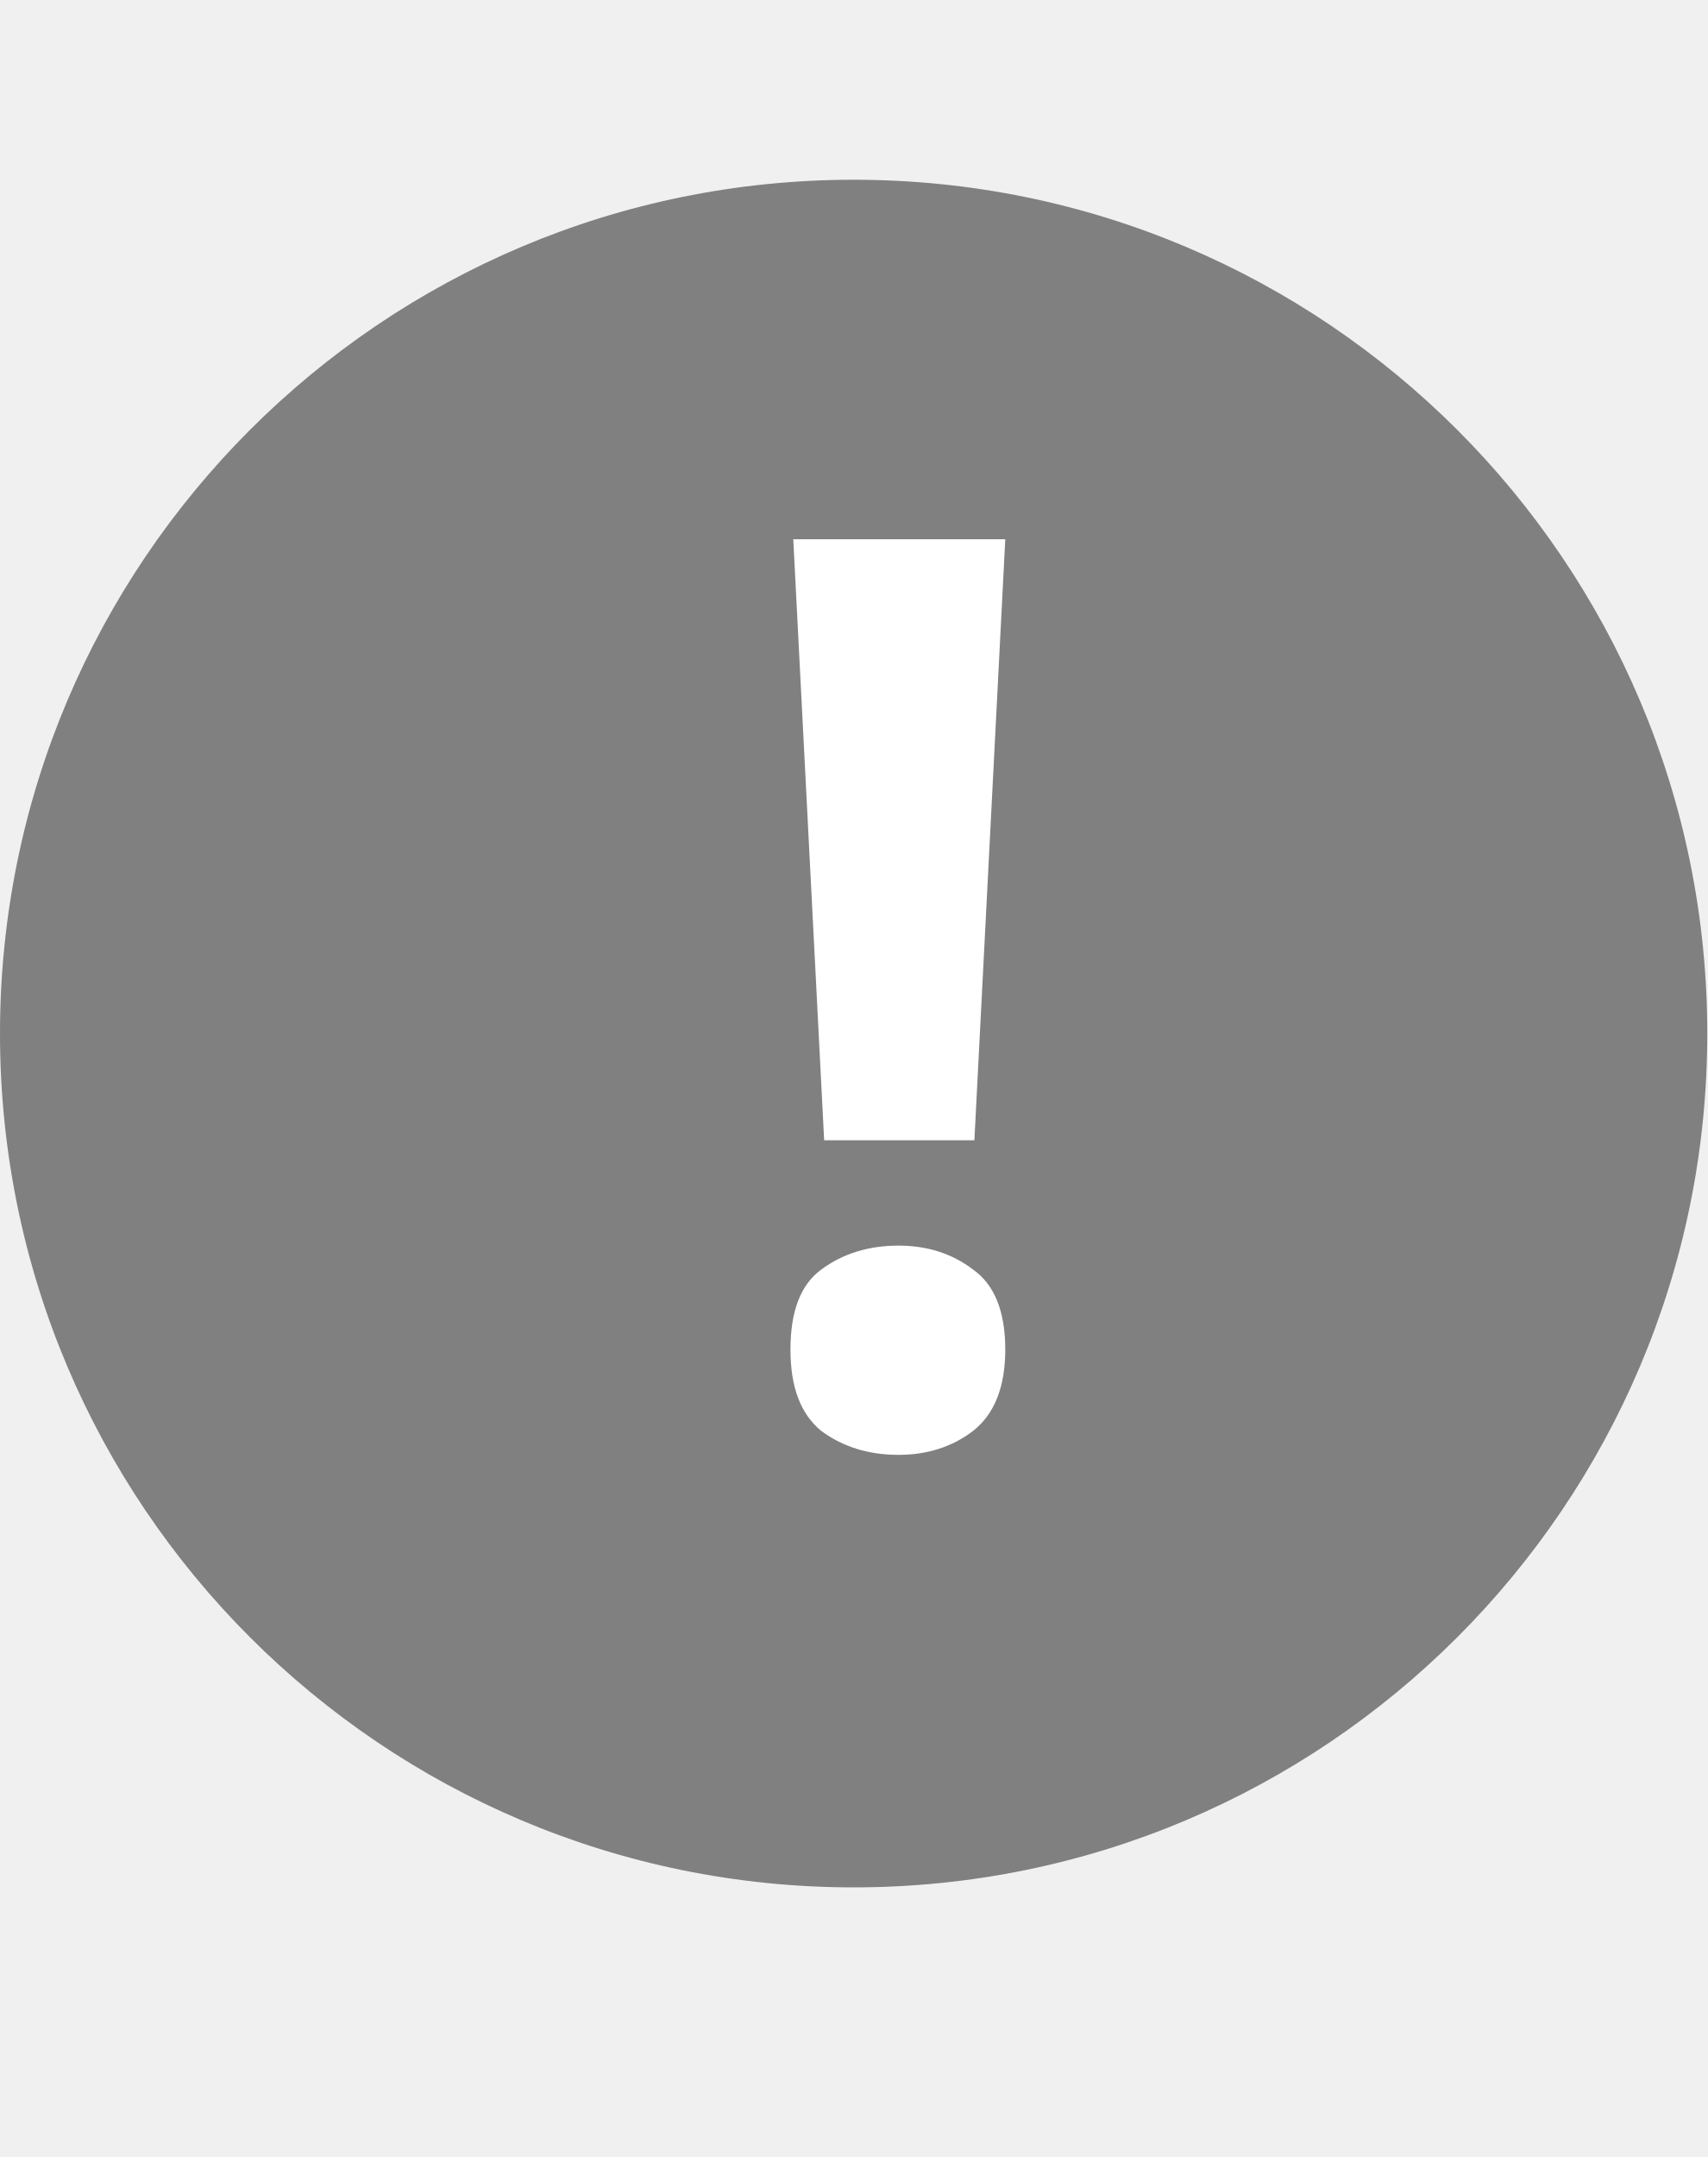
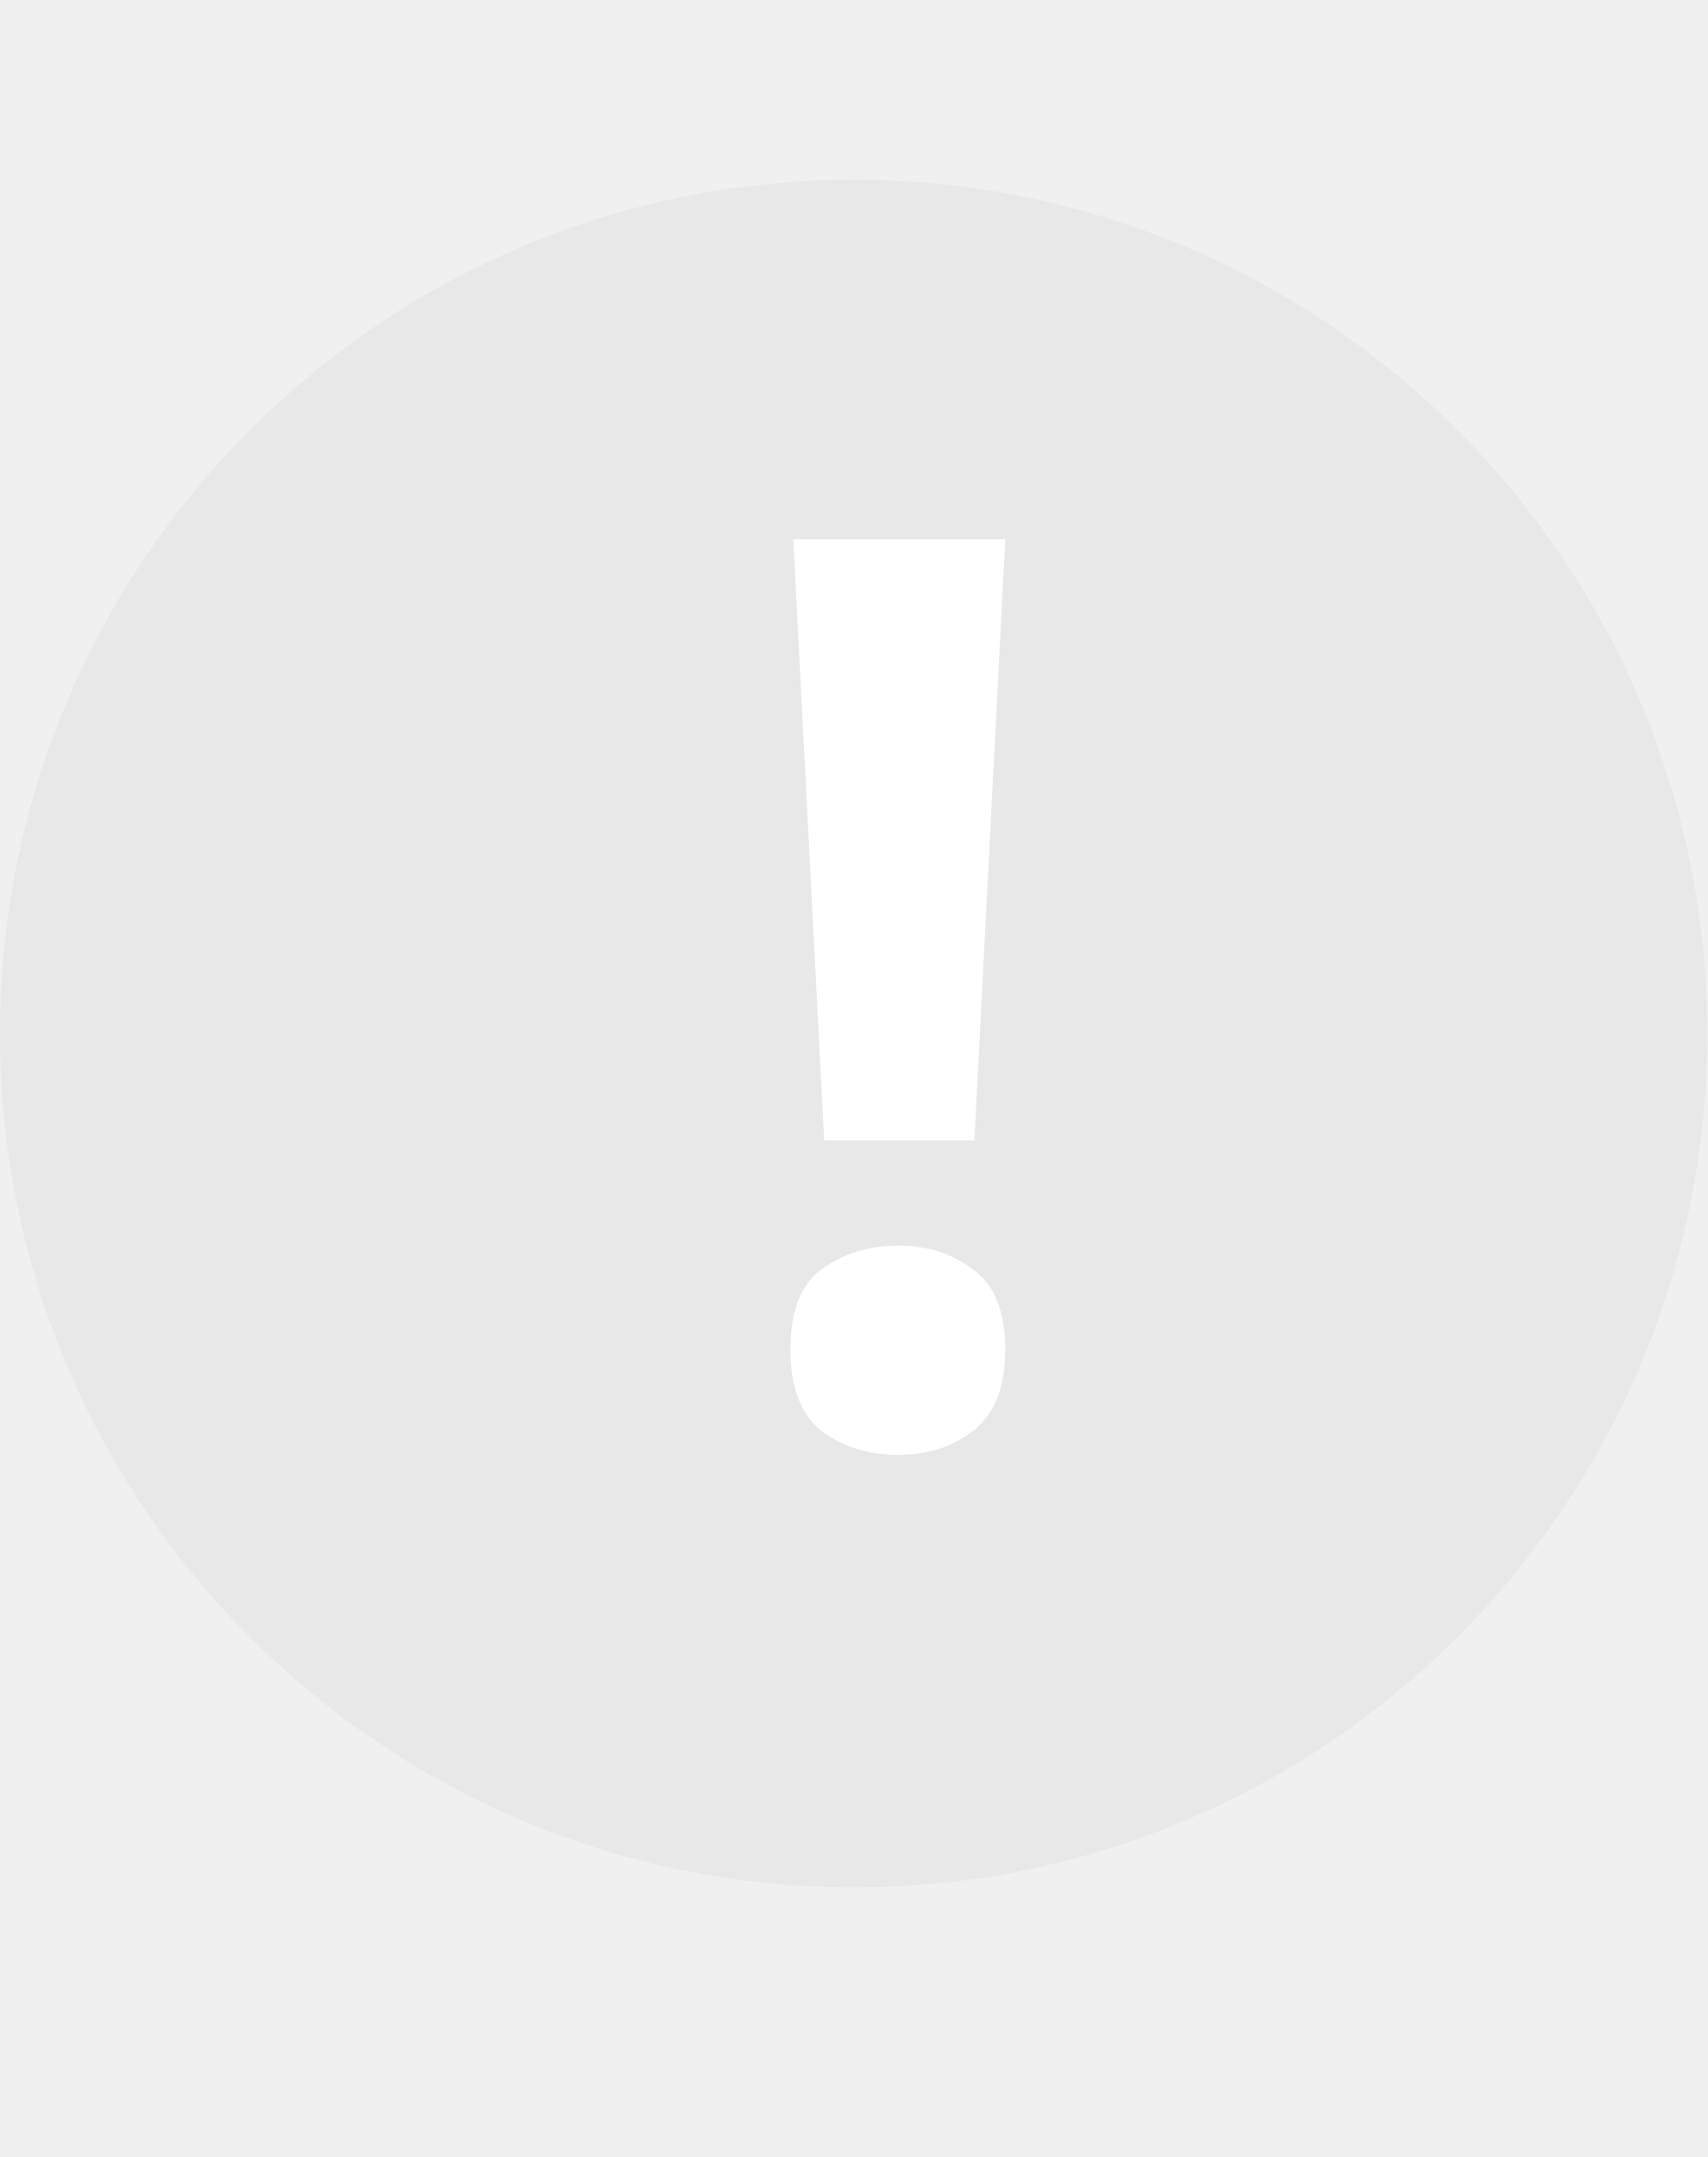
<svg xmlns="http://www.w3.org/2000/svg" width="19" height="24" viewBox="0 0 19 24">
  <g id="Group_144171" data-name="Group 144171" transform="translate(-902.788 -519)">
-     <path id="Path_7323" data-name="Path 7323" d="M9.5,0A9.5,9.5,0,1,1,0,9.5,9.5,9.5,0,0,1,9.5,0Z" transform="translate(902.788 521)" fill="gray" />
+     <path id="Path_7323" data-name="Path 7323" d="M9.5,0A9.5,9.5,0,1,1,0,9.5,9.5,9.5,0,0,1,9.5,0Z" transform="translate(902.788 521)" fill="#e8e8e8" />
    <text id="_" data-name="!" transform="translate(910.788 535)" fill="#fff" font-size="14" font-family="Dubai-Bold, Dubai" font-weight="700">
      <tspan x="0" y="0">!</tspan>
    </text>
  </g>
</svg>
